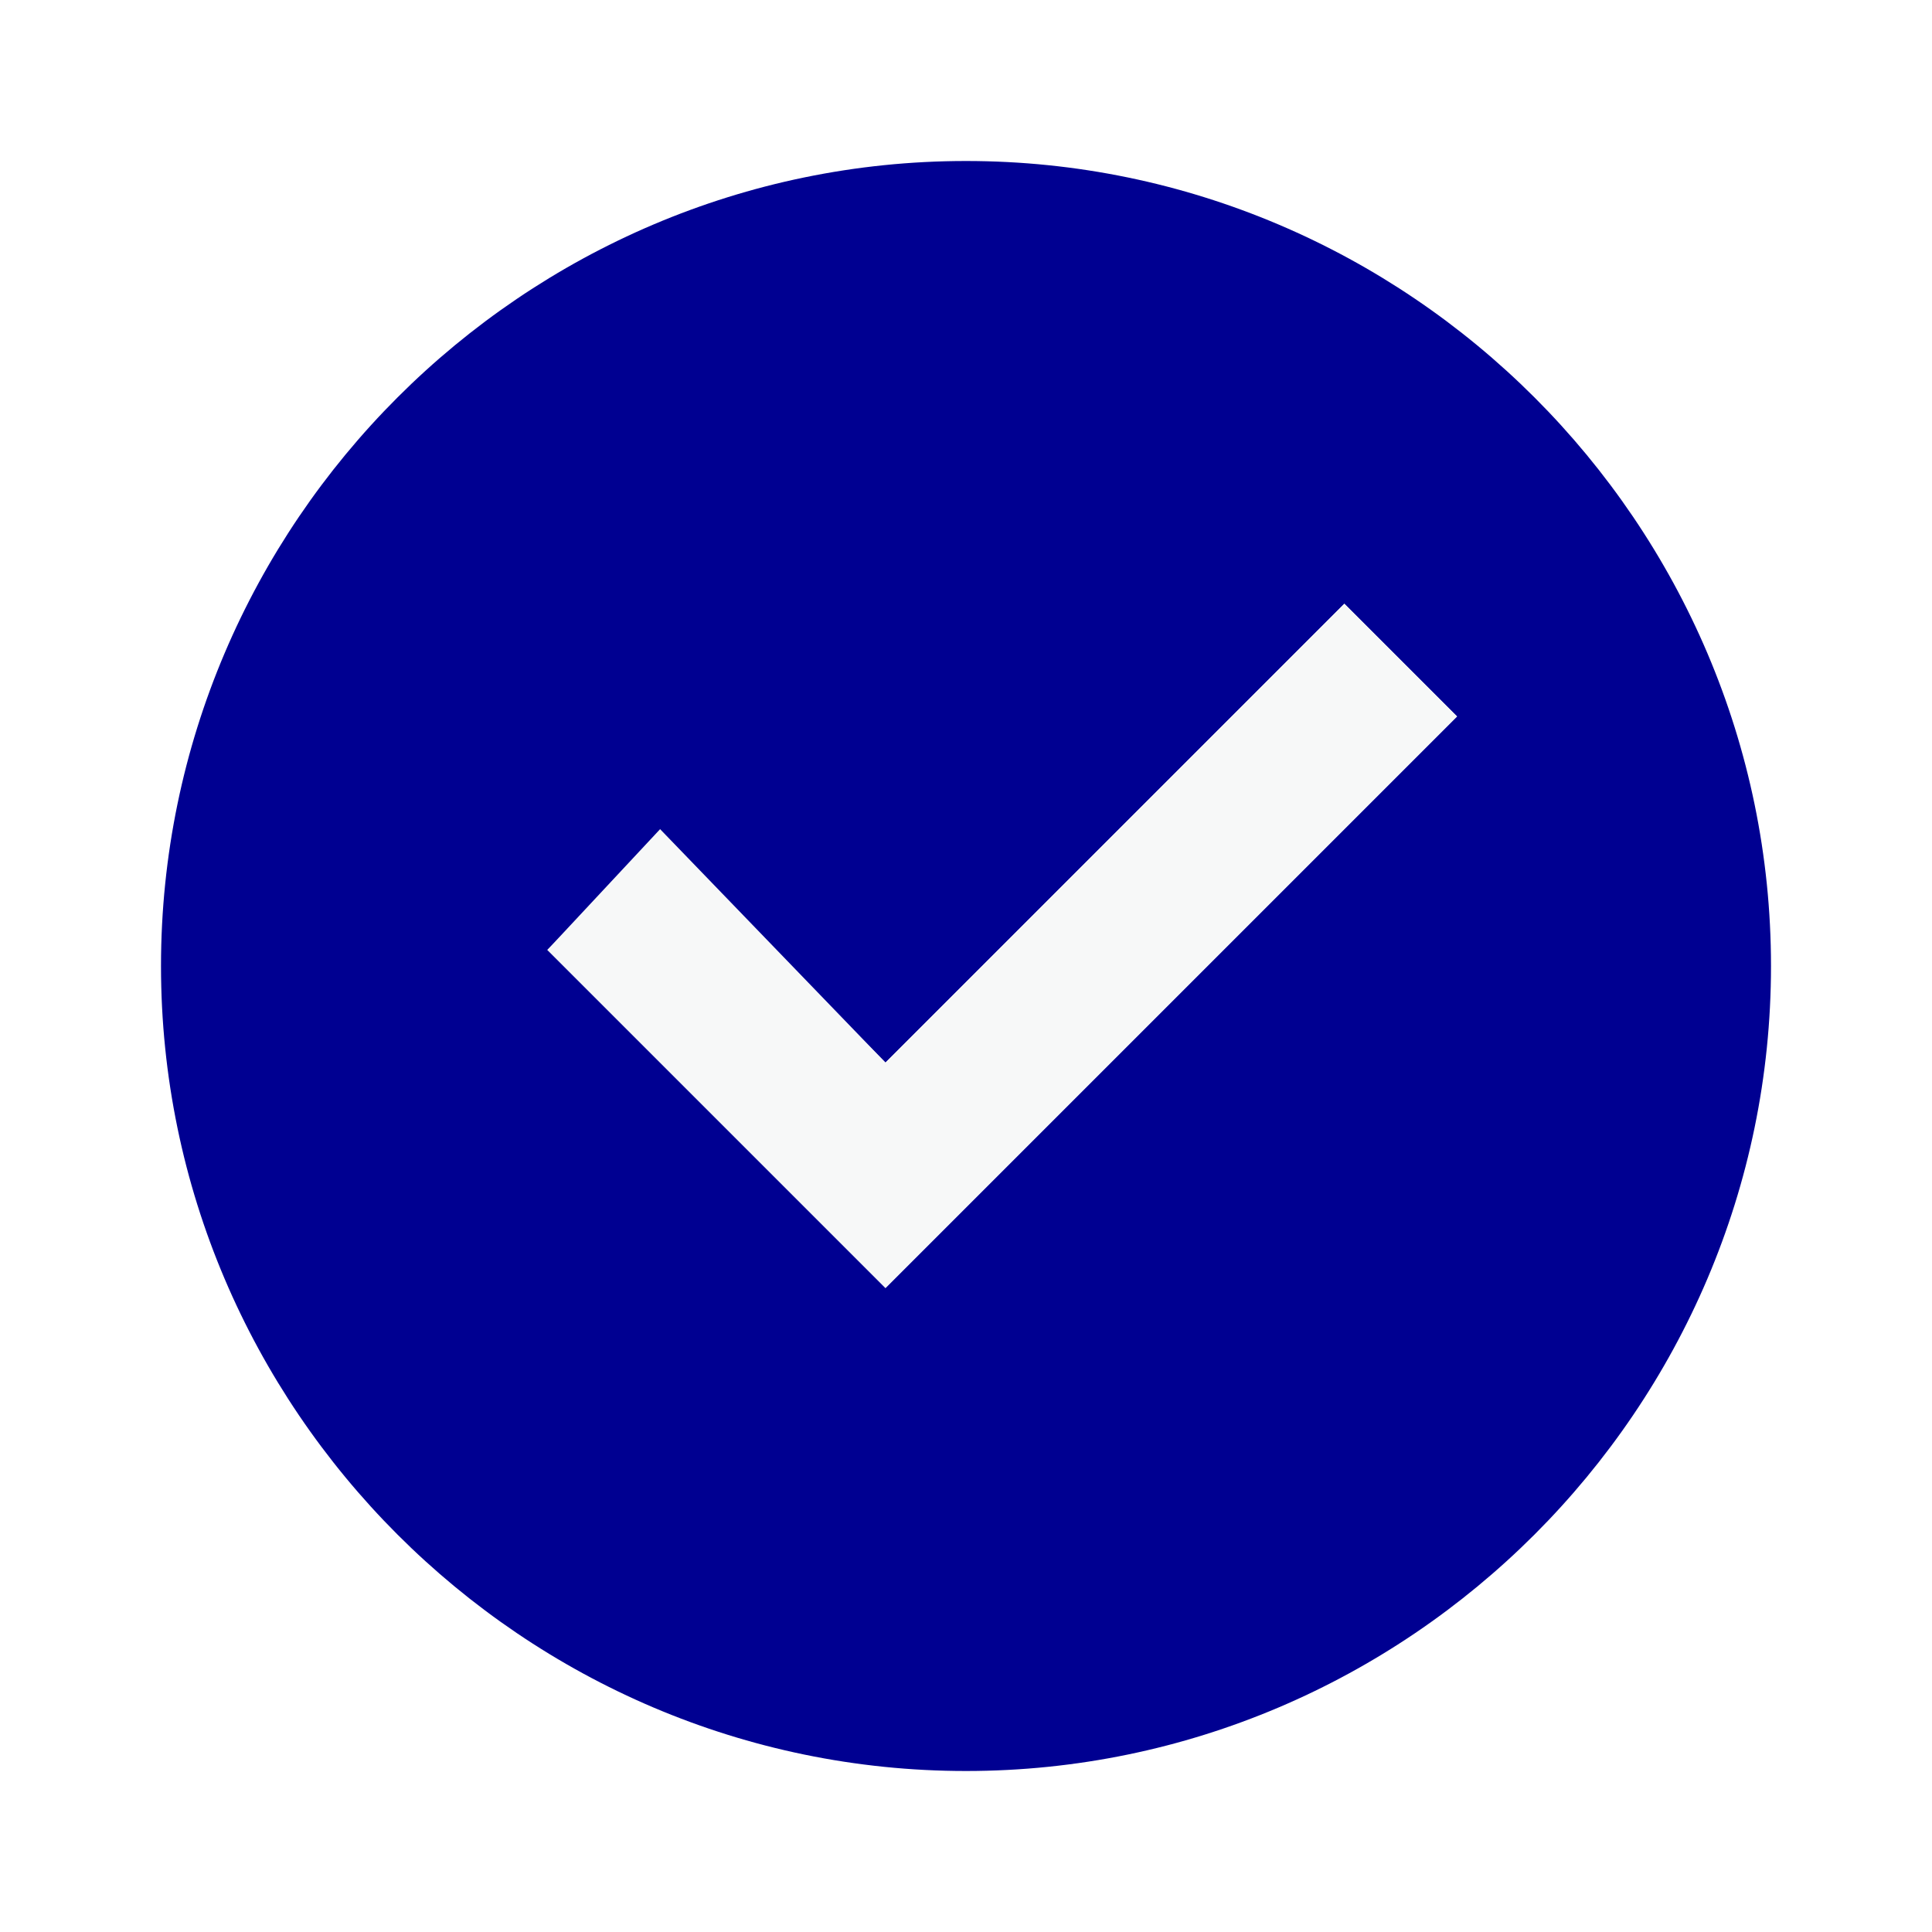
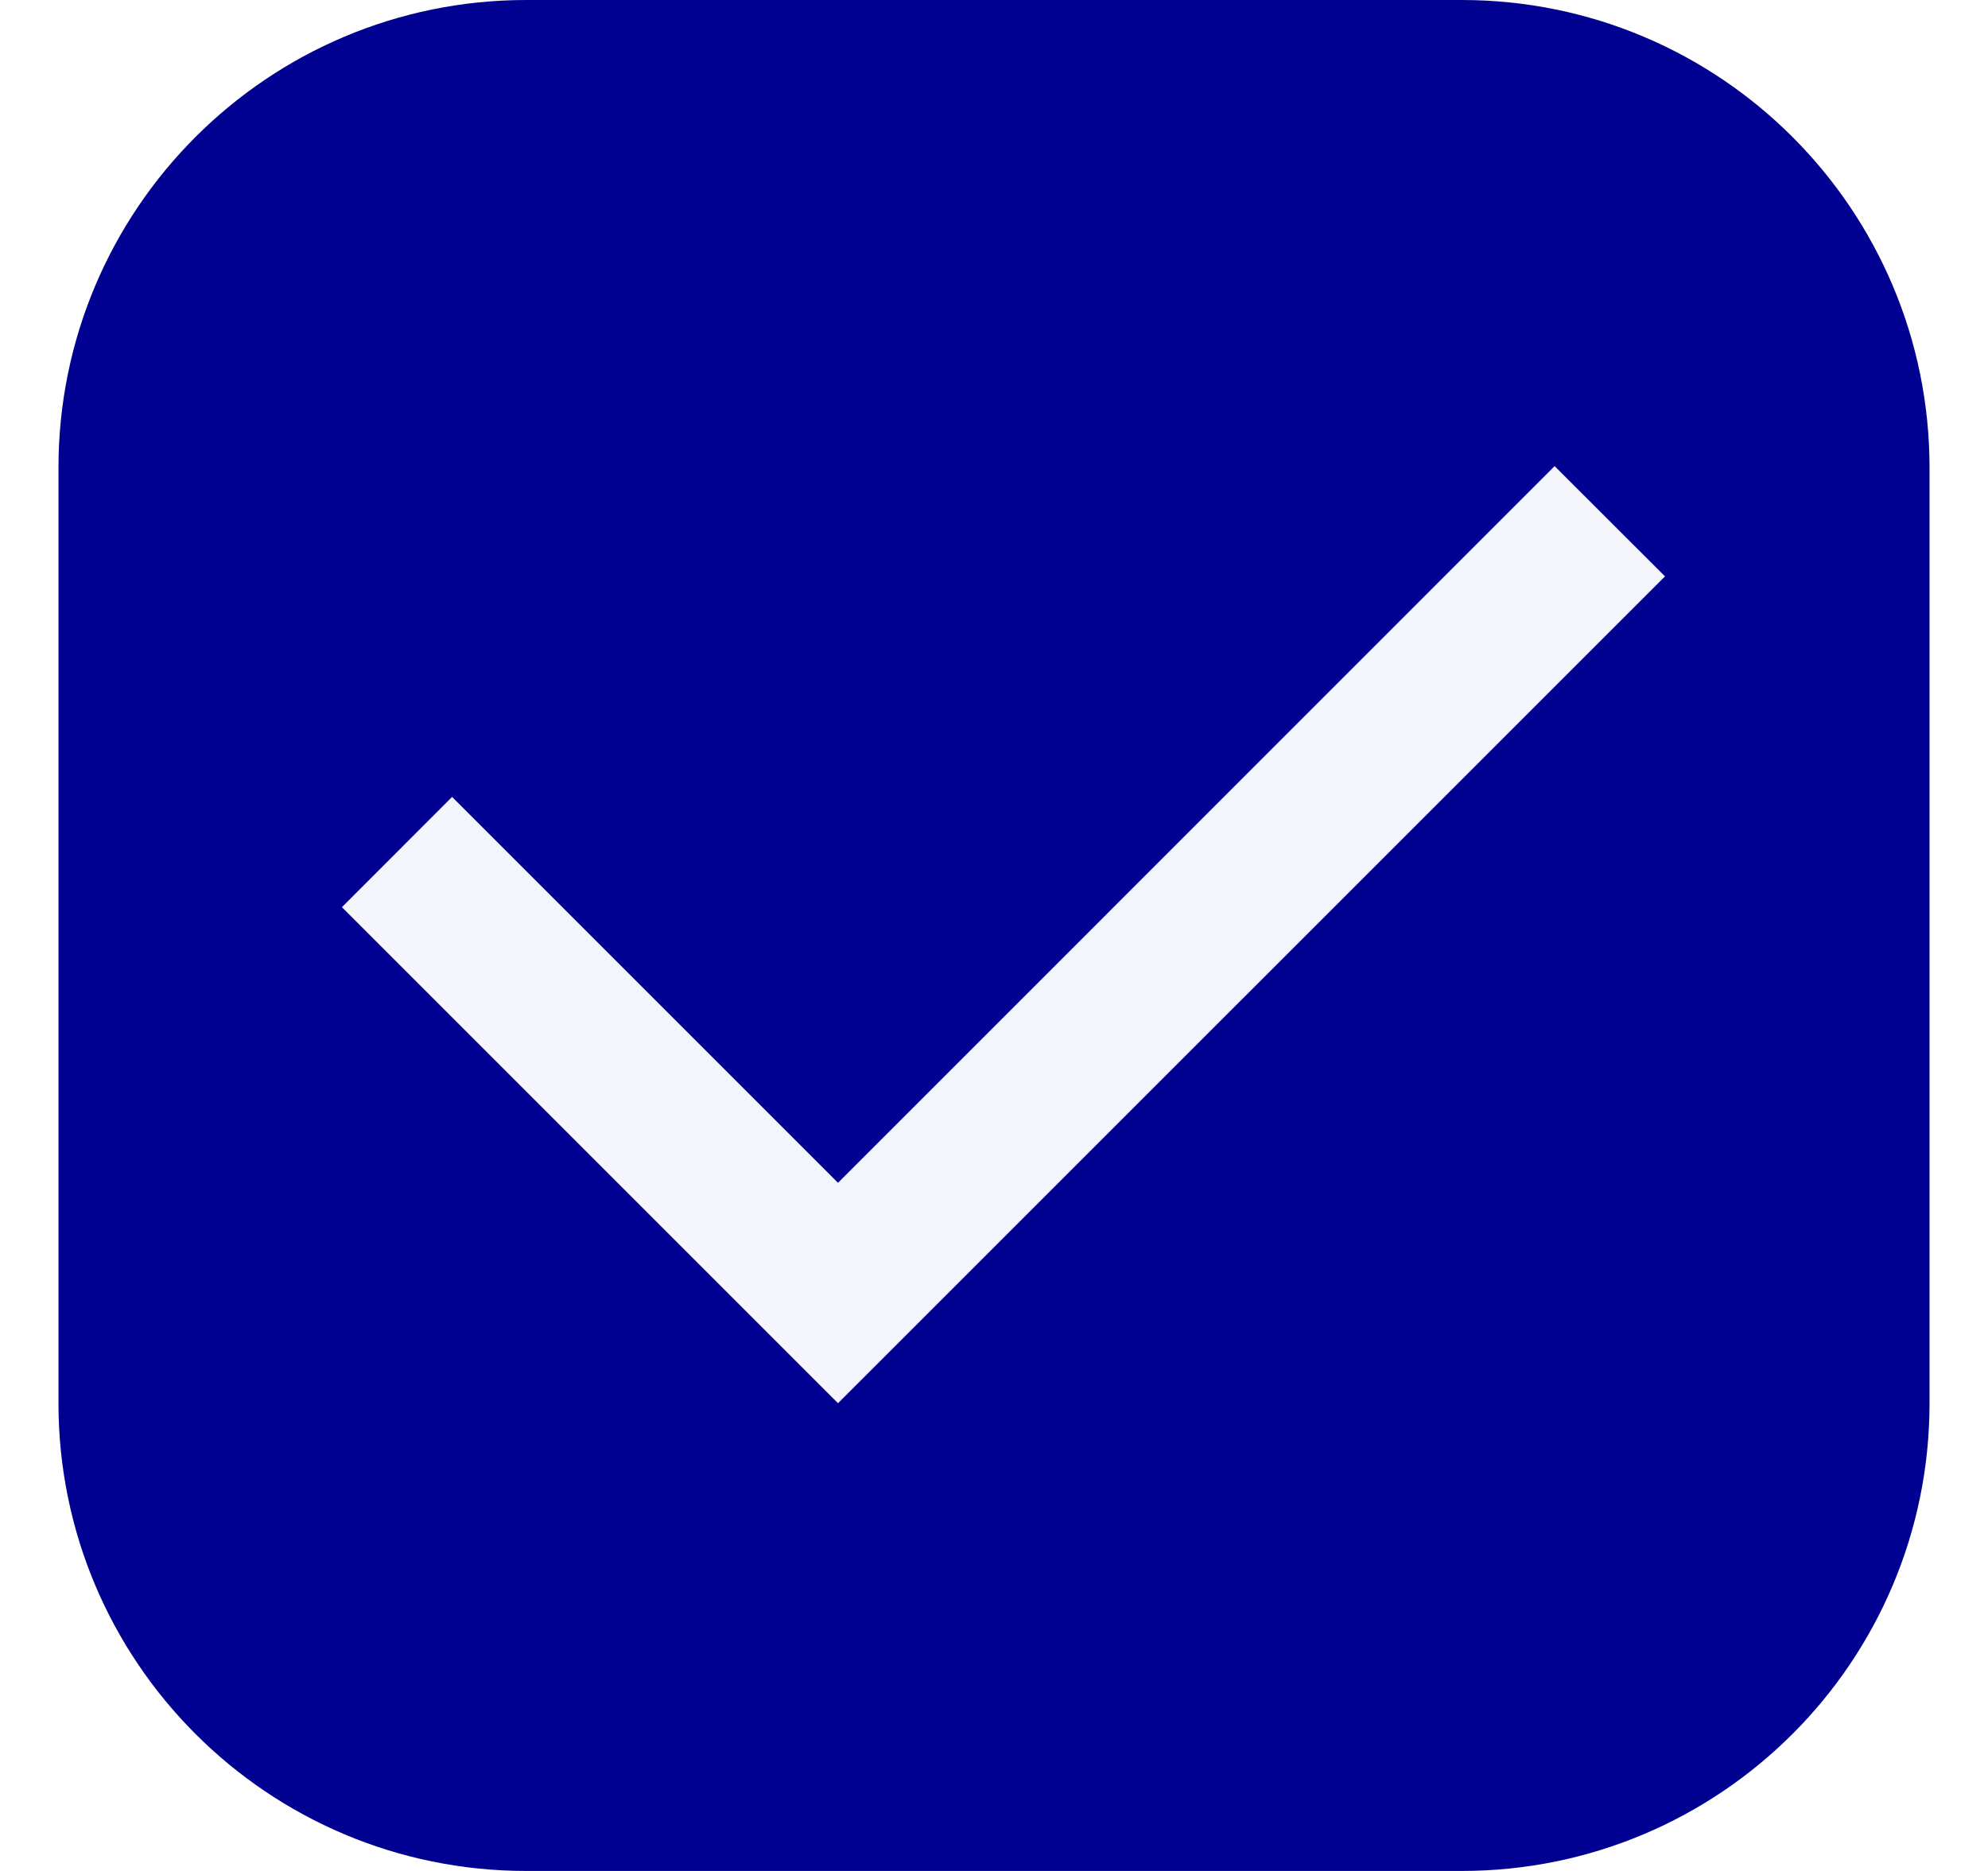
- <svg xmlns="http://www.w3.org/2000/svg" version="1.1" viewBox="0 0 24 24">
-   <path fill="#000091" d="M12,22c-5.5,0-10-4.5-10-10S6.5,2,12,2s10,4.5,10,10-4.5,10-10,10ZM11,16l7.1-7.1-1.4-1.4-5.7,5.7-2.8-2.8-1.4,1.4,4.2,4.2Z" />
-   <polygon fill="#f7f8f8" points="6.8 11.8 8.2 10.3 11 13.2 16.7 7.5 18.1 8.9 11 16 6.8 11.8" />
+ <svg xmlns="http://www.w3.org/2000/svg" viewBox="0 0 17 16" fill="none">
+   <rect x="1" y="0.5" width="15" height="15" rx="3.5" fill="#000091" stroke="#000091" />
+   <path fill-rule="evenodd" clip-rule="evenodd" d="M7.166 10.115L13.294 3.986L14.238 4.929L7.166 12L2.924 7.758L3.866 6.815L7.166 10.115Z" fill="#F5F5FE" />
</svg>
